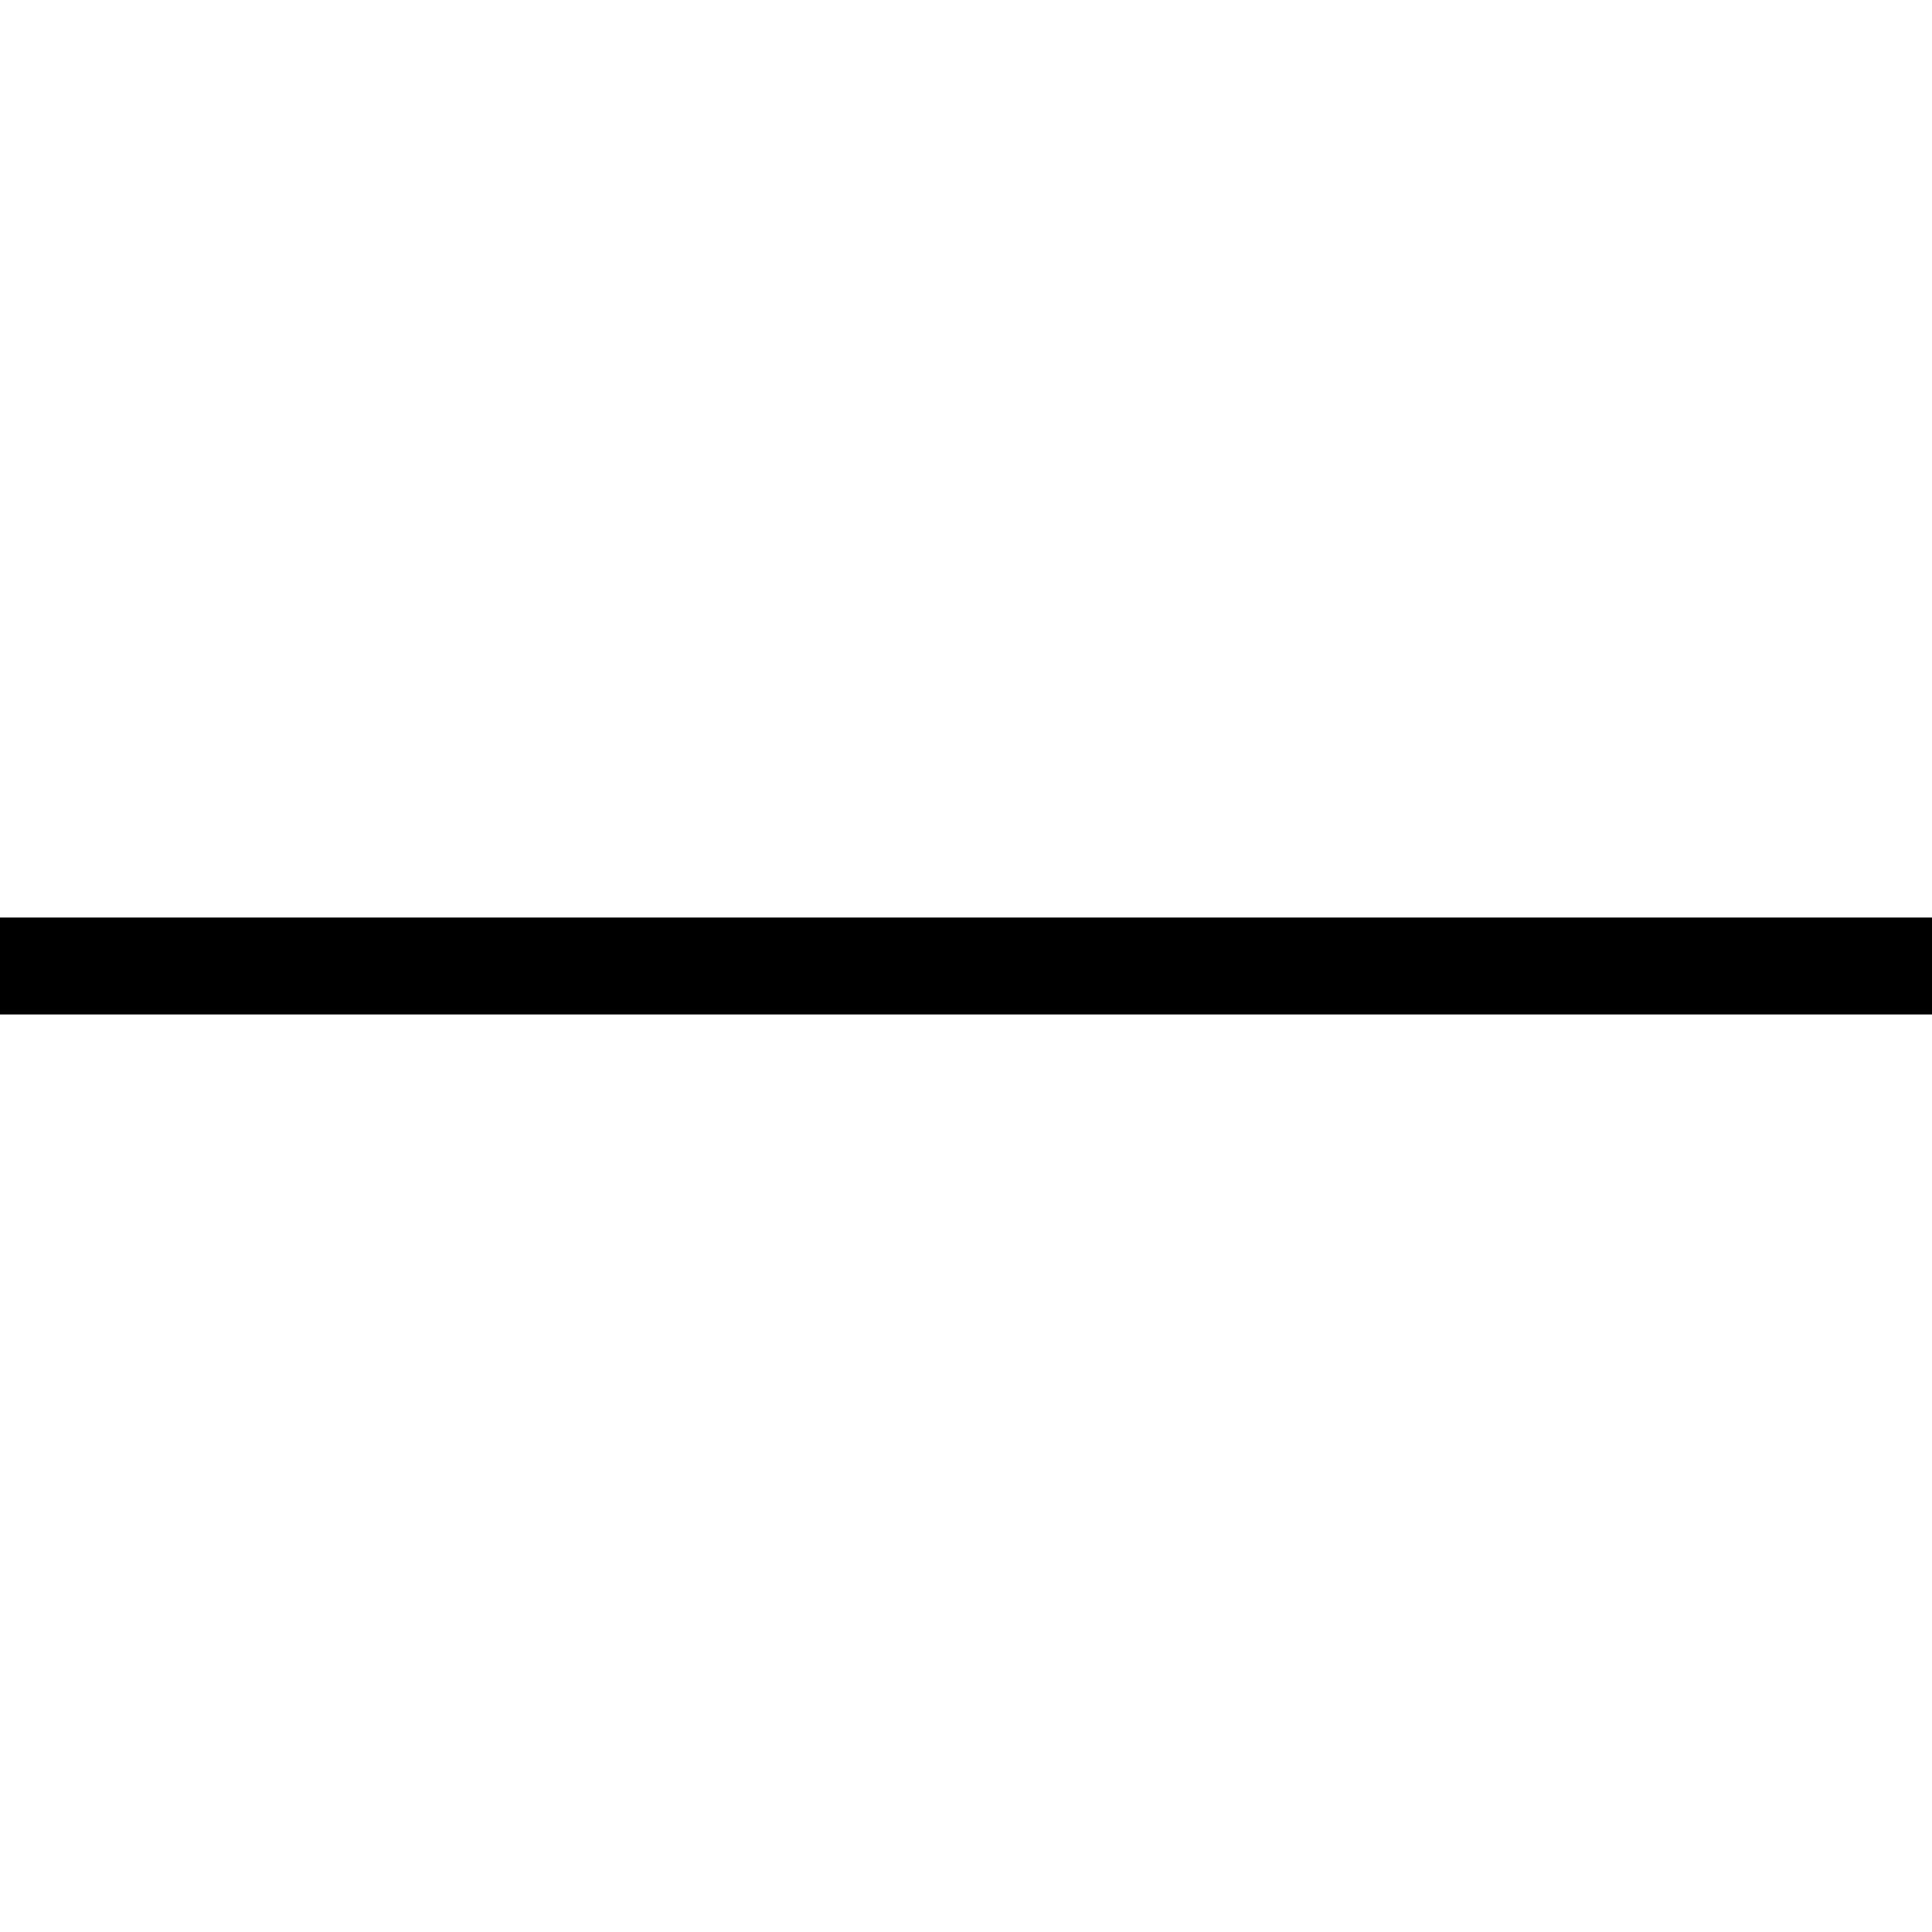
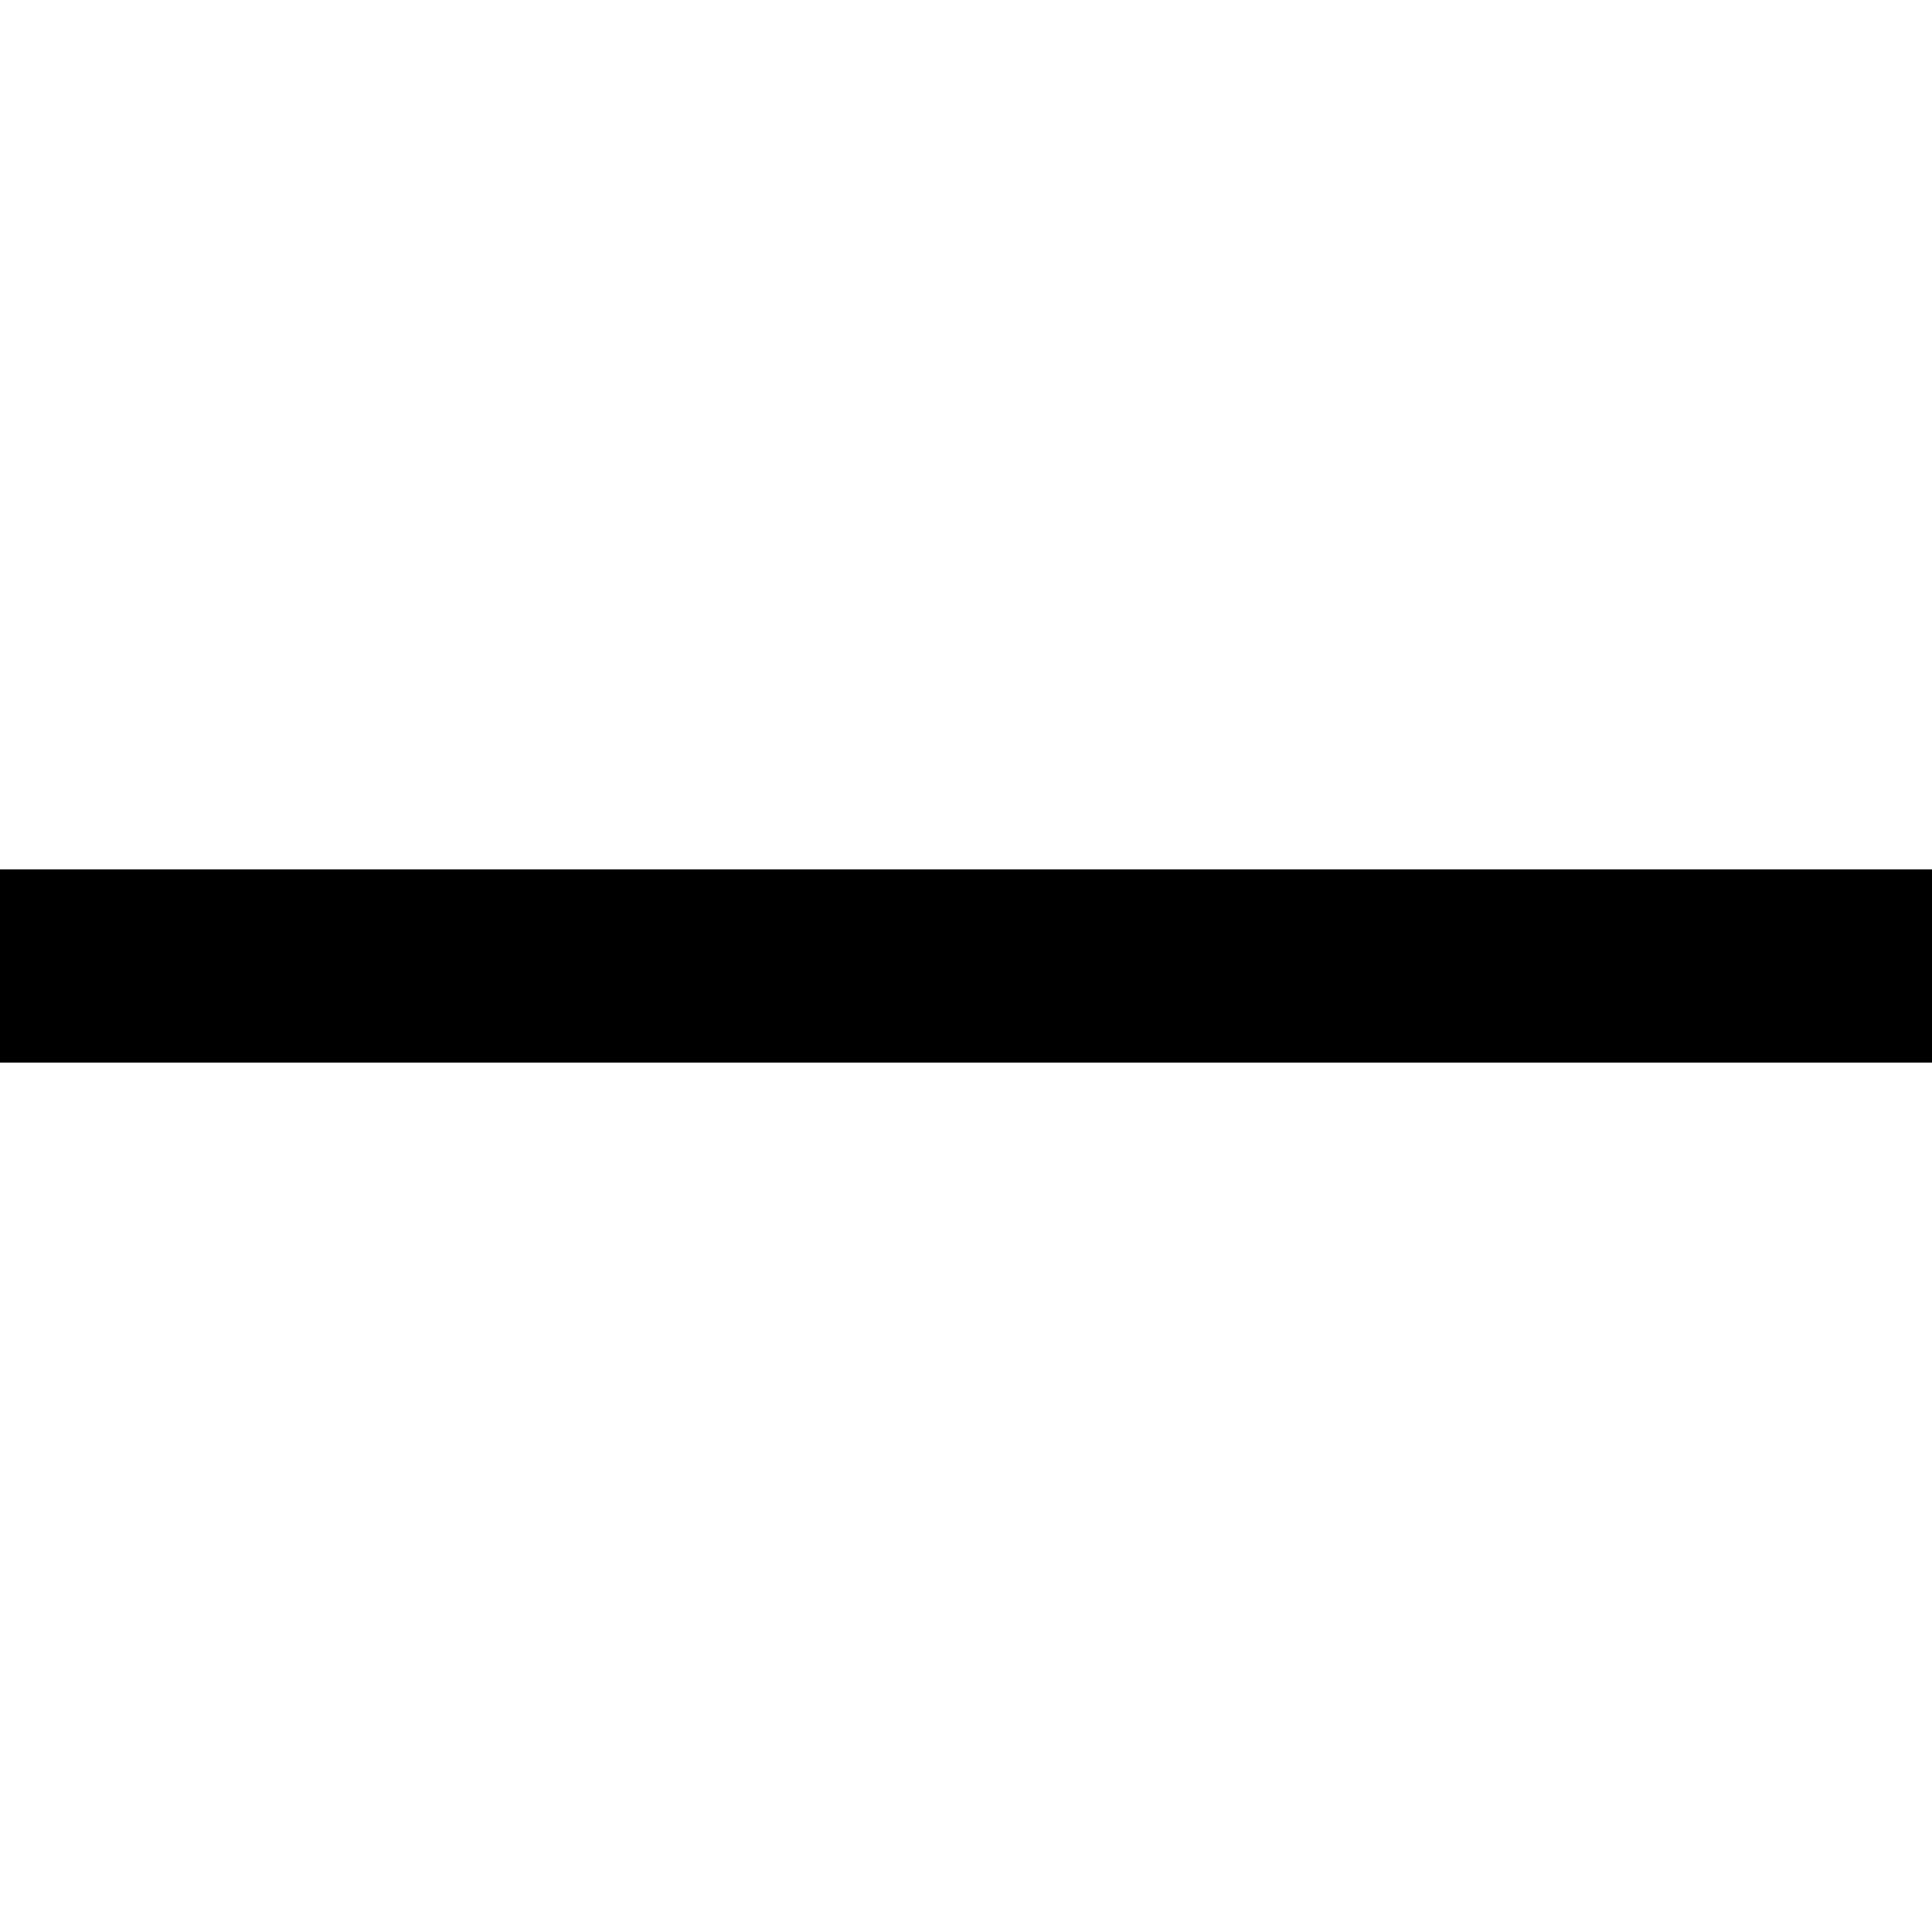
<svg xmlns="http://www.w3.org/2000/svg" width="20mm" height="20mm" viewBox="0 0 20 20" version="1.1" id="svg1">
  <defs id="defs1" />
  <g id="layer1">
-     <path style="fill:none;stroke:#000000;stroke-width:1" d="M 0,10 H 20" id="path1" />
+     <path style="fill:none;stroke:#000000;stroke-width:2;stroke-dasharray:none" d="M 0,10 H 20" id="path1" />
  </g>
</svg>
